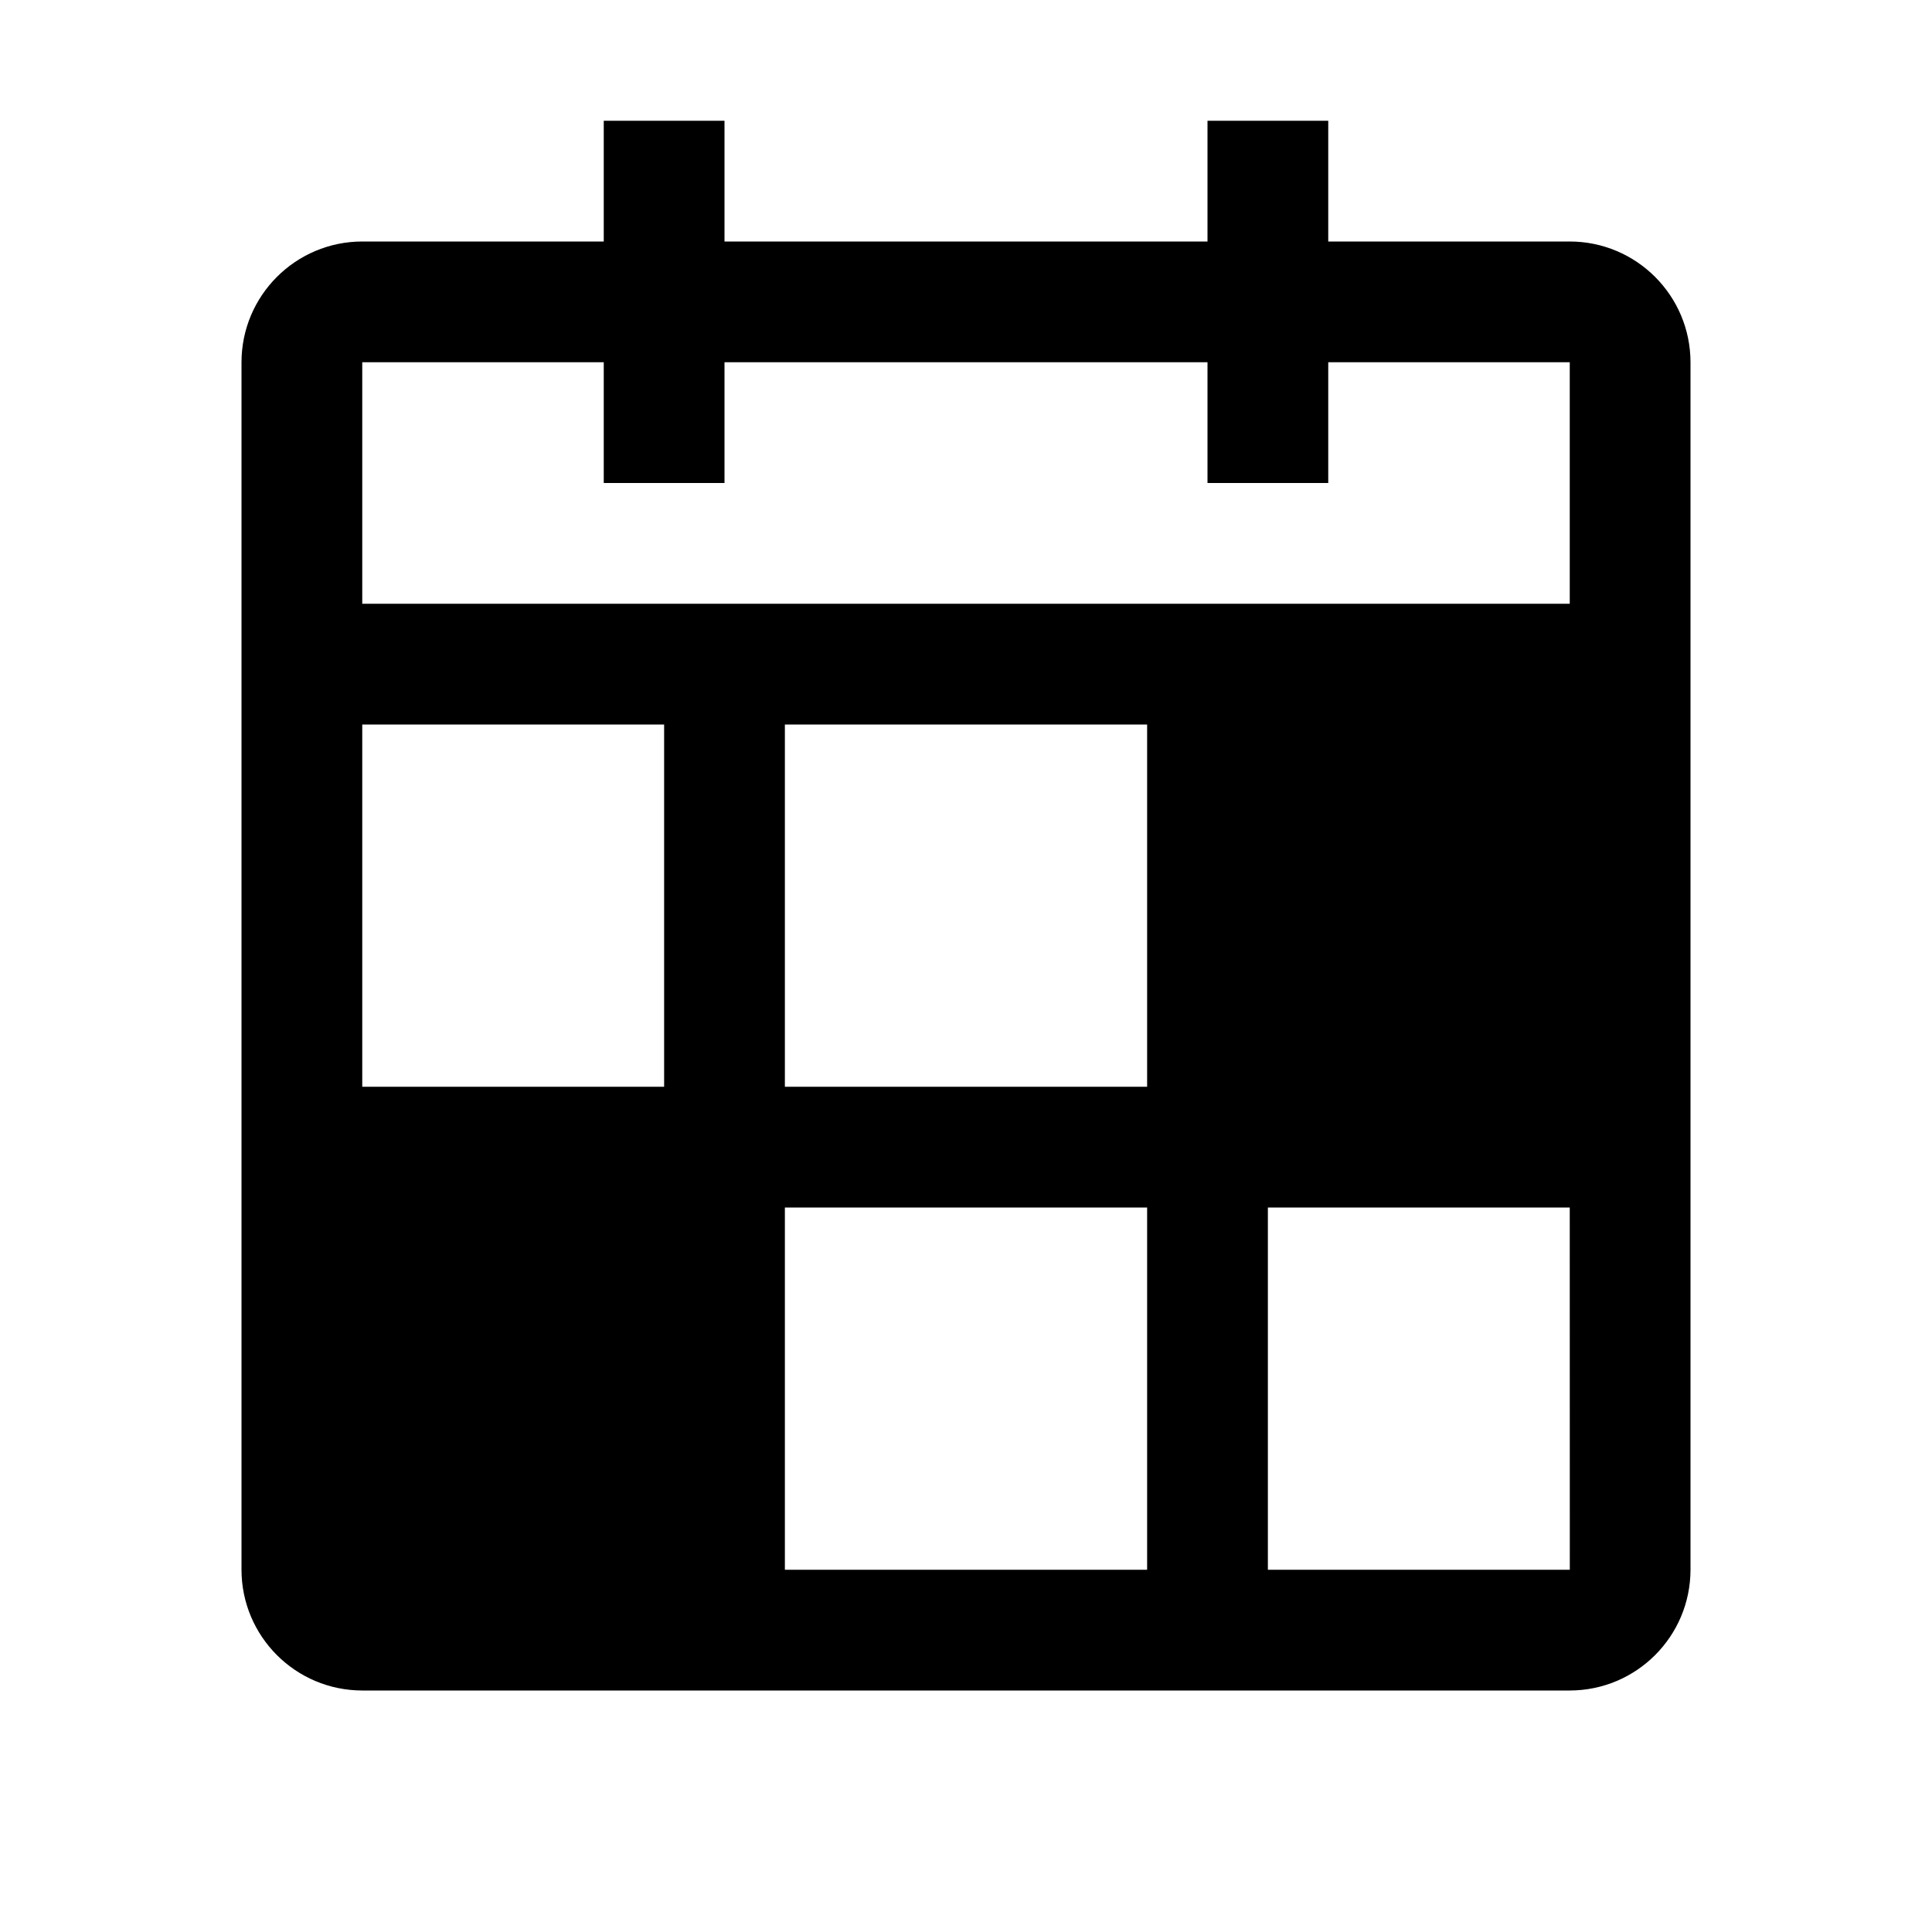
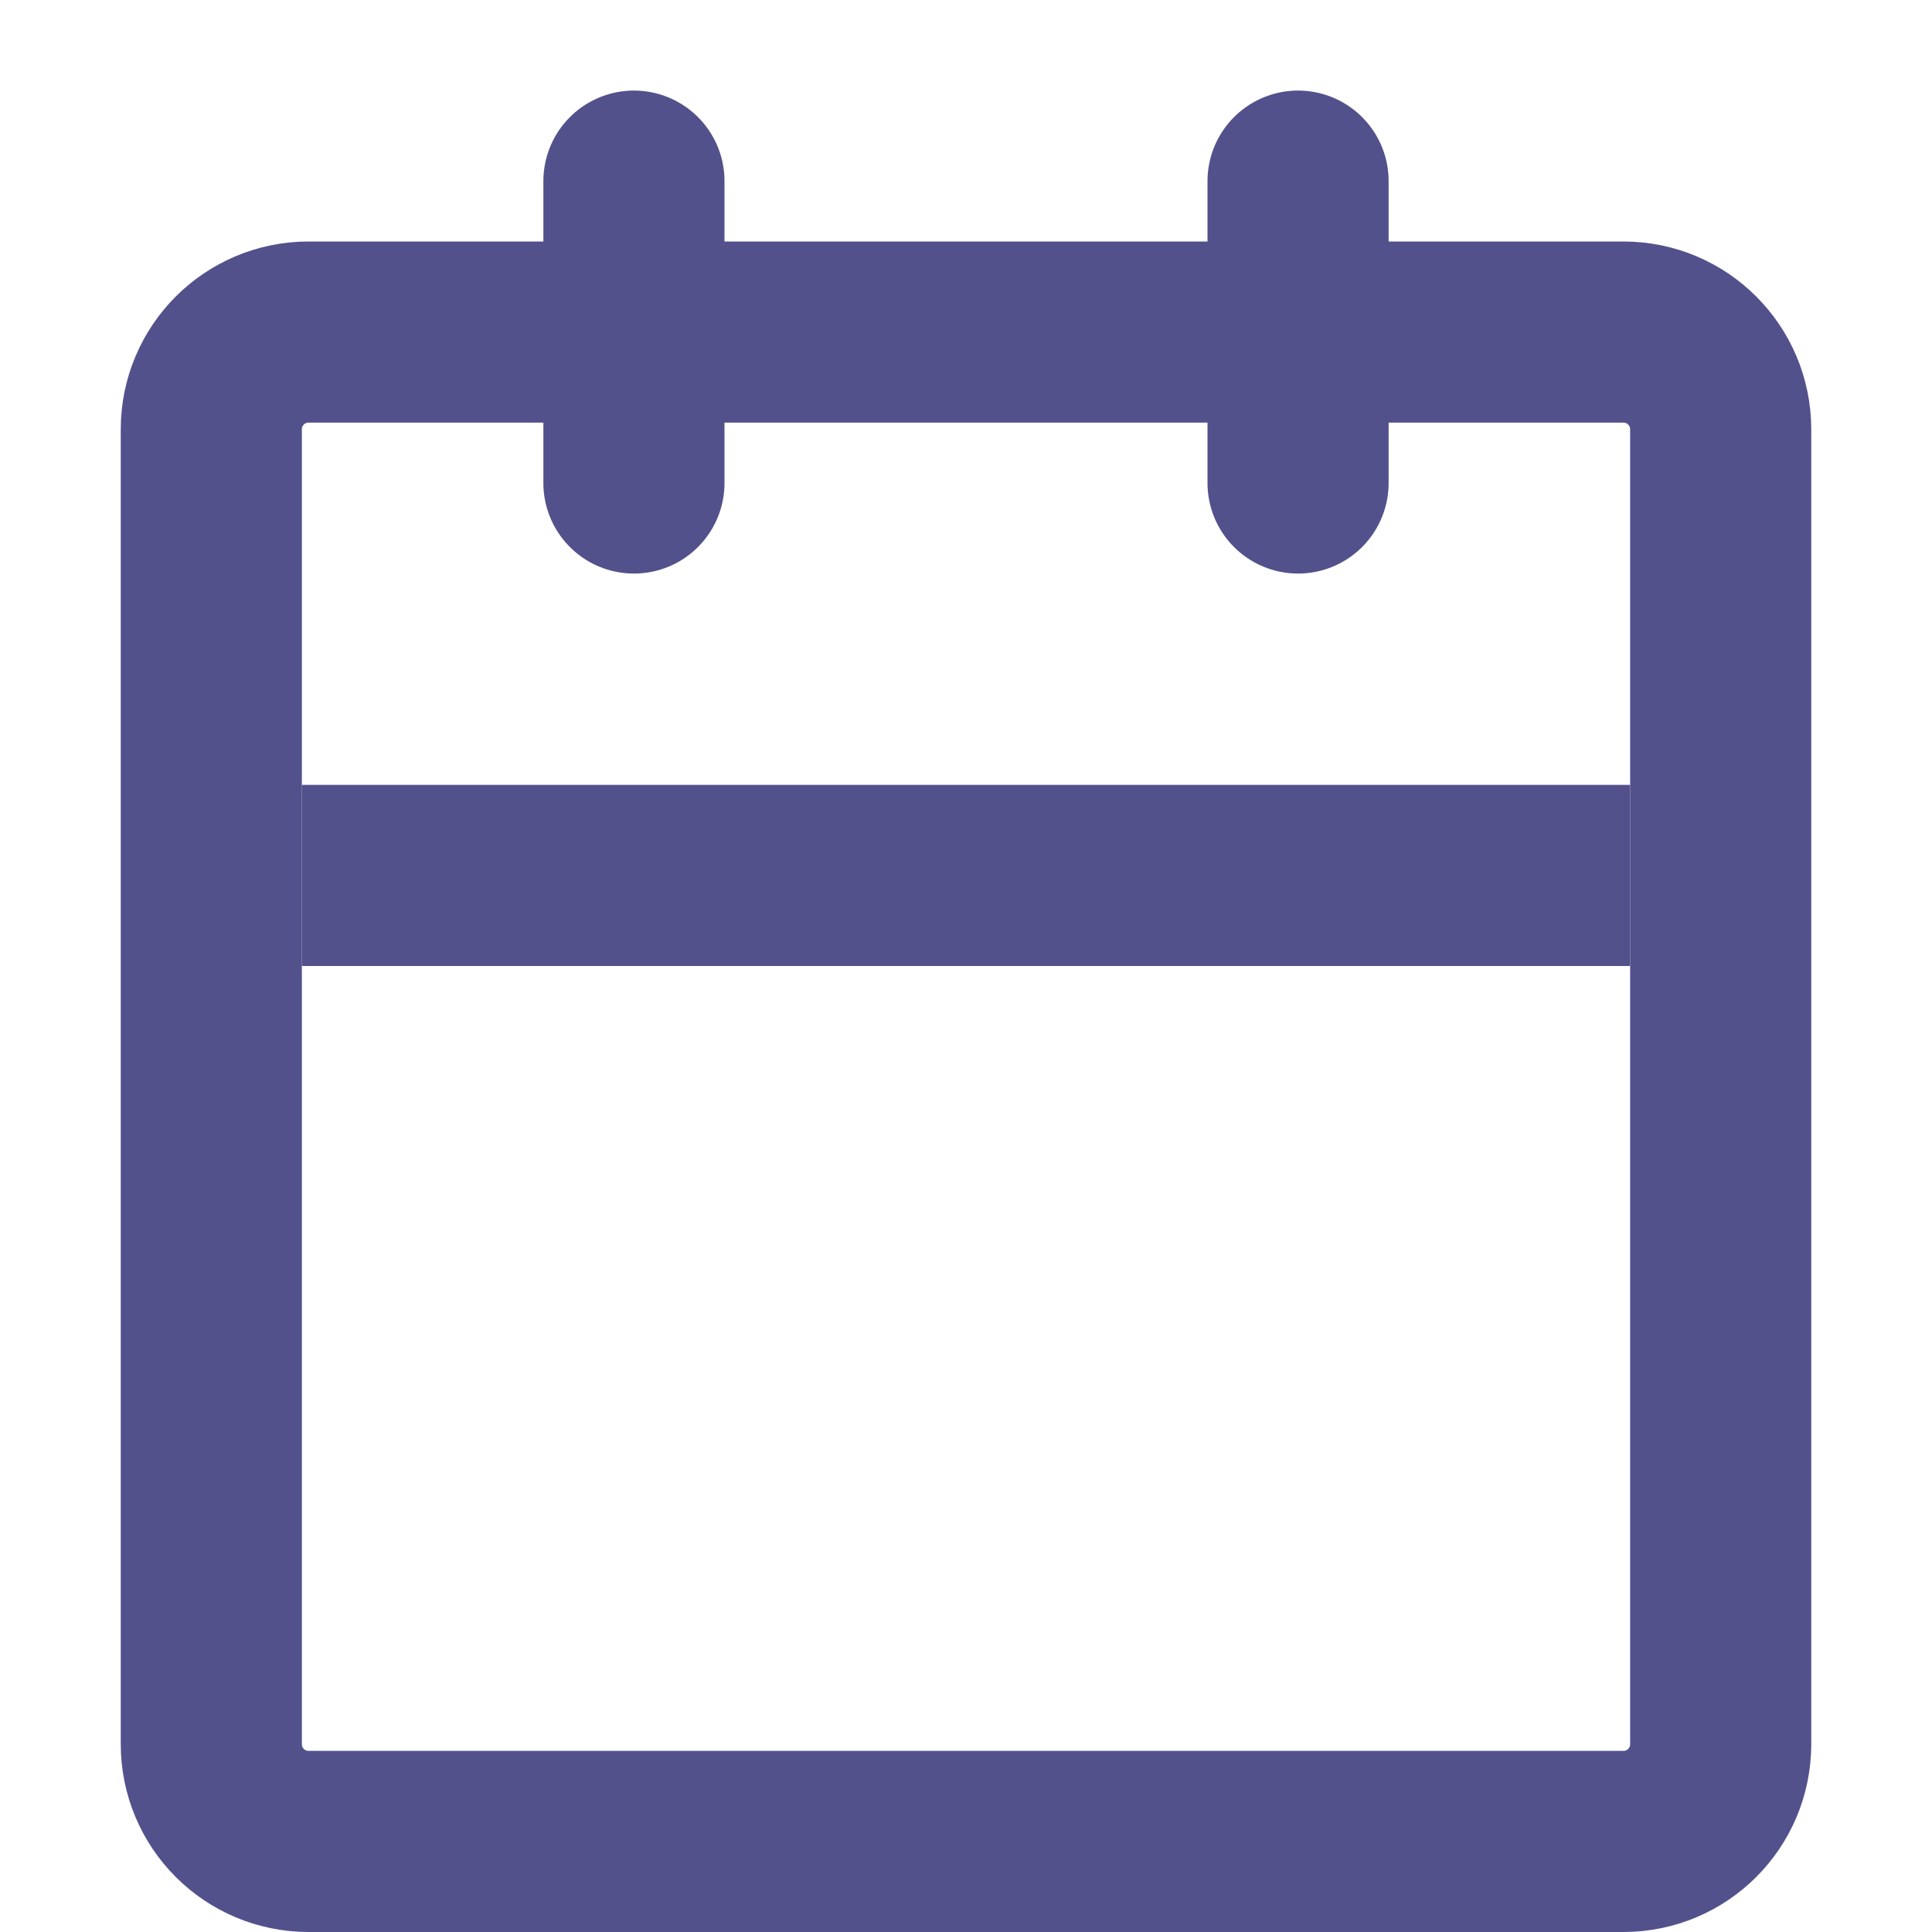
- <svg xmlns="http://www.w3.org/2000/svg" id="icon" width="32" height="32" viewBox="0 0 32 32">
-   <defs>
-     <style>
-       .cls-1 {
-         fill: none;
-       }
-     </style>
-   </defs>
-   <path d="M26,4H22V2H20V4H12V2H10V4H6A2.002,2.002,0,0,0,4,6V26a2.002,2.002,0,0,0,2,2H26a2.002,2.002,0,0,0,2-2V6A2.002,2.002,0,0,0,26,4ZM6,6h4V8h2V6h8V8h2V6h4l0,4H6Zm0,6h5v6H6ZM19,26H13V20h6Zm0-8H13V12h6Zm2,8V20h5l.001,6Z" />
-   <rect id="_Transparent_Rectangle_" data-name="&lt;Transparent Rectangle&gt;" class="cls-1" width="32" height="32" />
+ <svg xmlns="http://www.w3.org/2000/svg" width="32" height="32" viewBox="0 0 32 32" fill="none">
+   <g id="Calendario">
+     <path id="Vector" d="M5.111 5.5H26.889C27.779 5.5 28.5 6.221 28.5 7.111V28.889C28.5 29.779 27.779 30.5 26.889 30.5H5.111C4.221 30.5 3.5 29.779 3.5 28.889V7.111C3.5 6.221 4.221 5.5 5.111 5.5Z" stroke="#53518C" stroke-width="3" stroke-linecap="round" stroke-linejoin="round" />
+     <line id="Line 1" x1="5" y1="14.5" x2="27" y2="14.5" stroke="#53518C" stroke-width="3" />
+     <path id="Line 2" d="M10.5 8L10.5 3" stroke="#53518C" stroke-width="3" stroke-linecap="round" />
+     <path id="Line 3" d="M21.5 8V3" stroke="#53518C" stroke-width="3" stroke-linecap="round" />
+   </g>
</svg>
